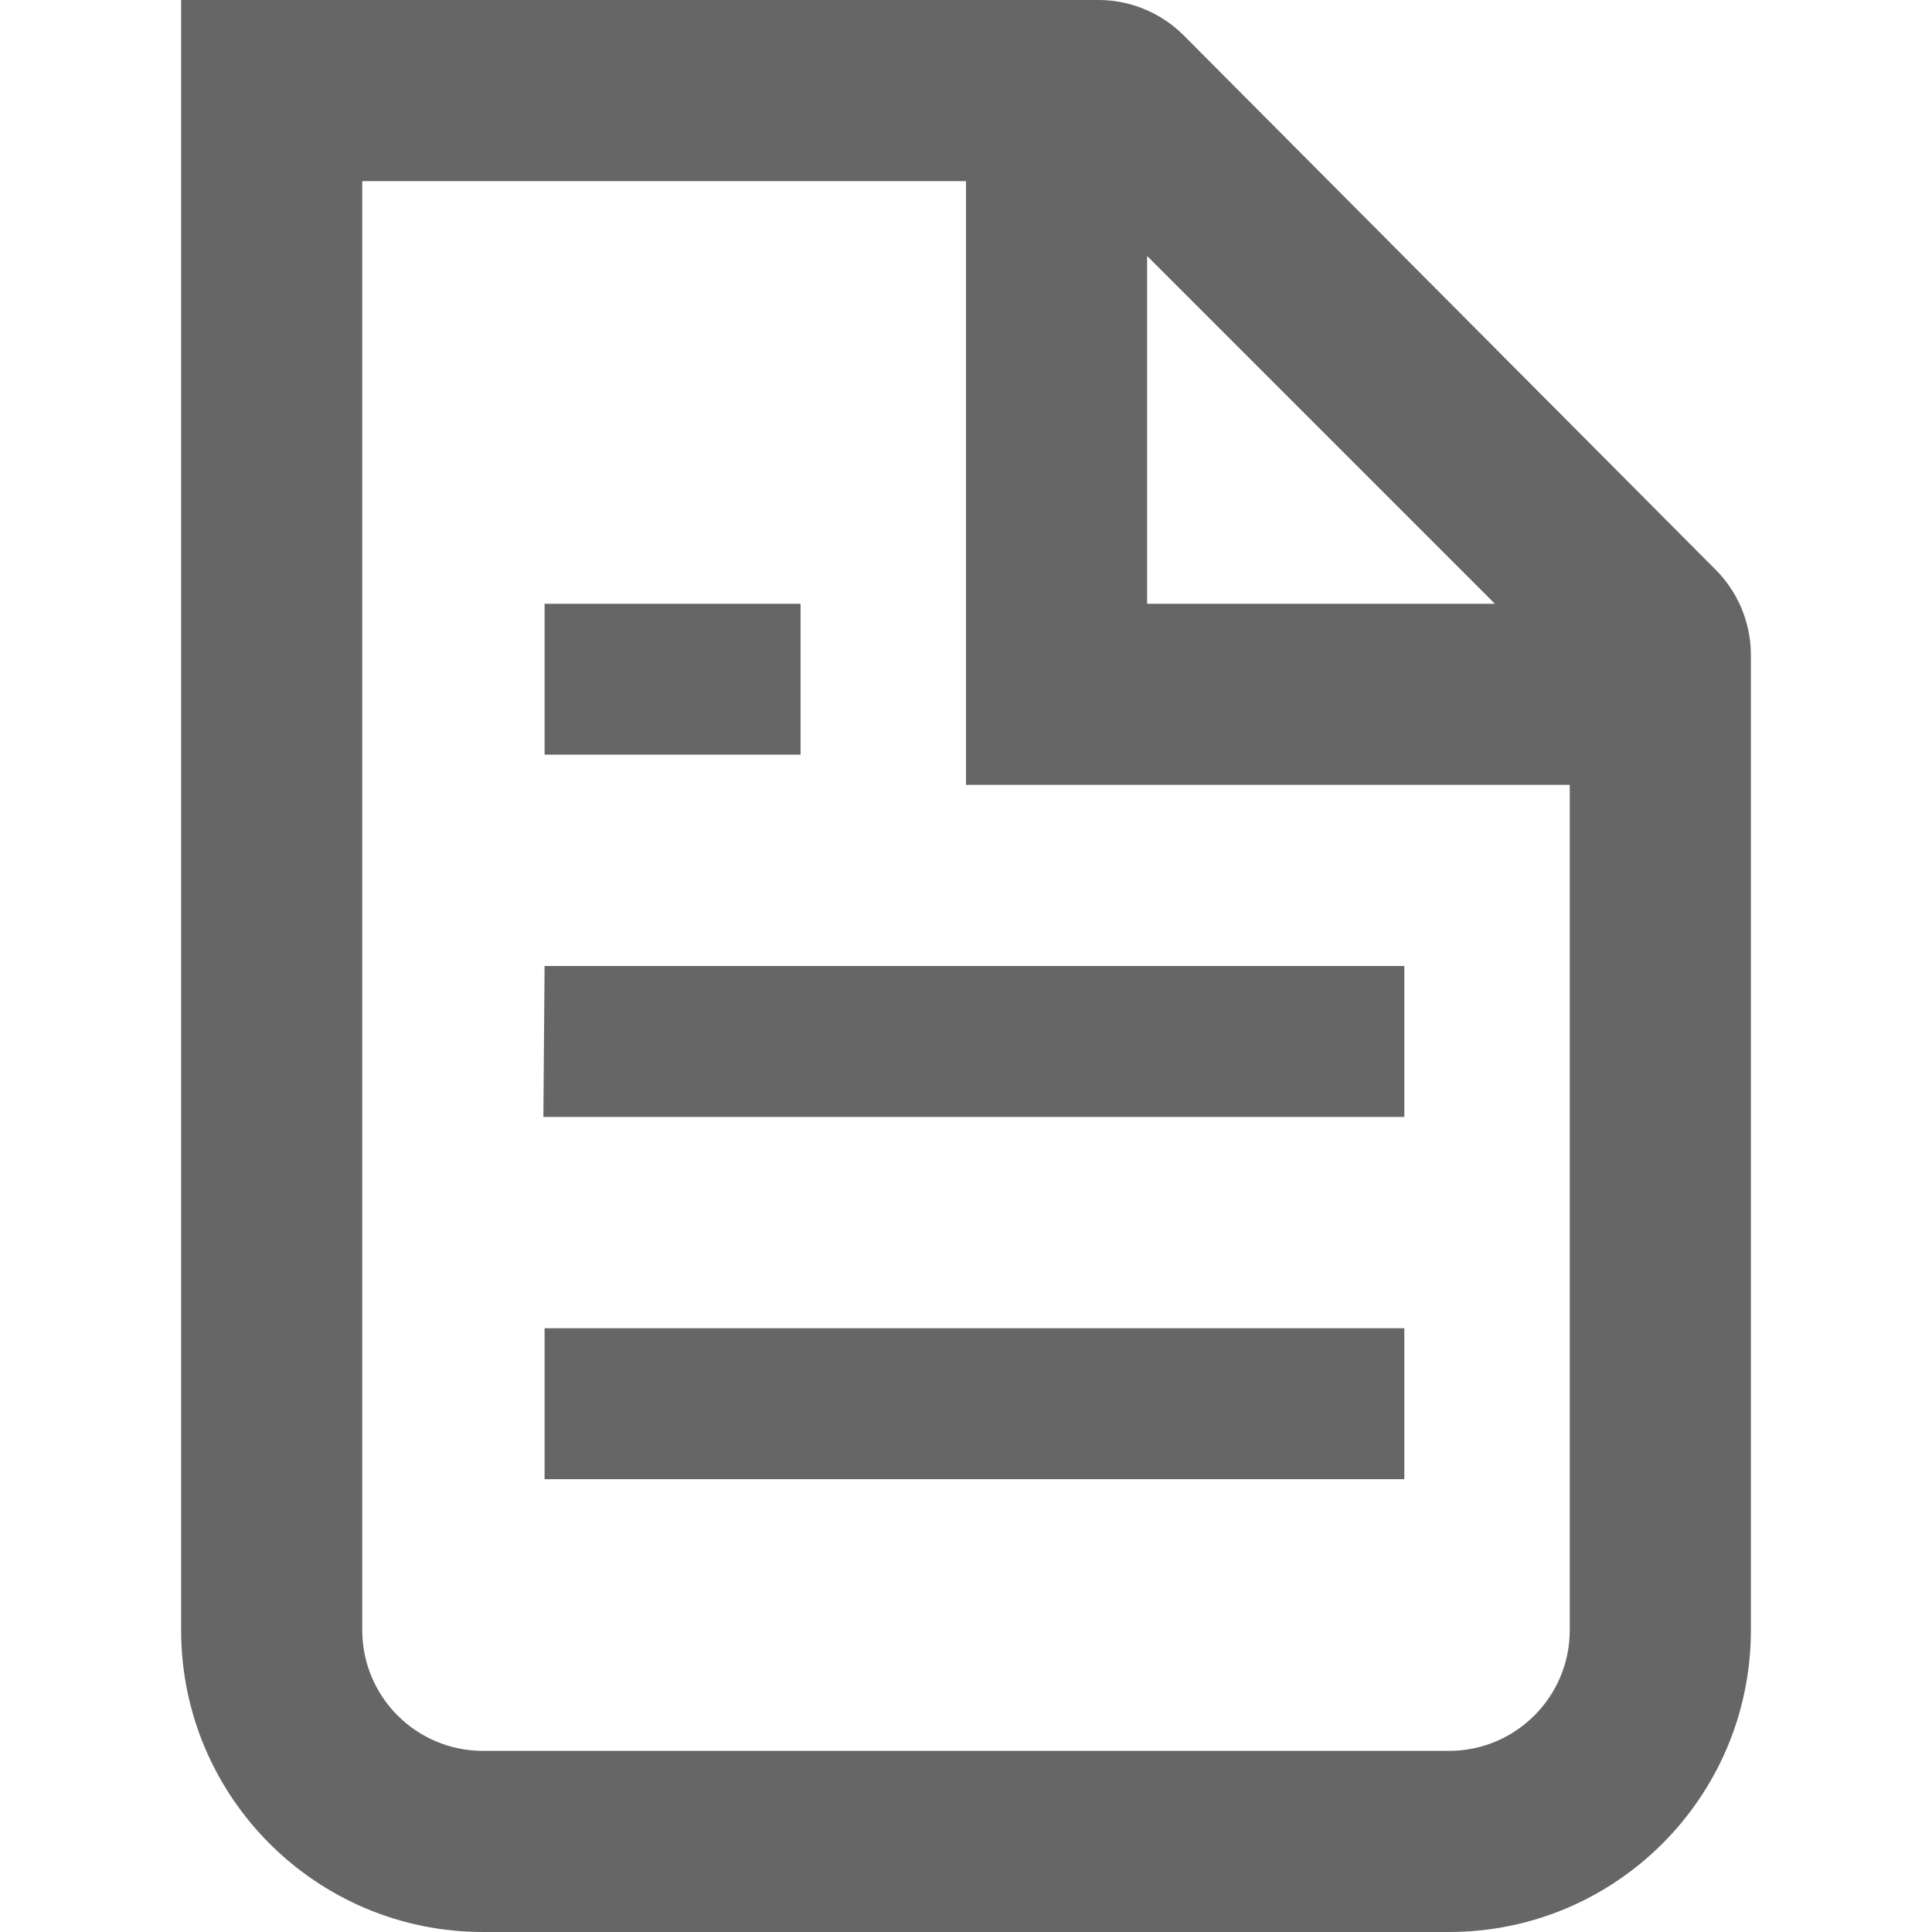
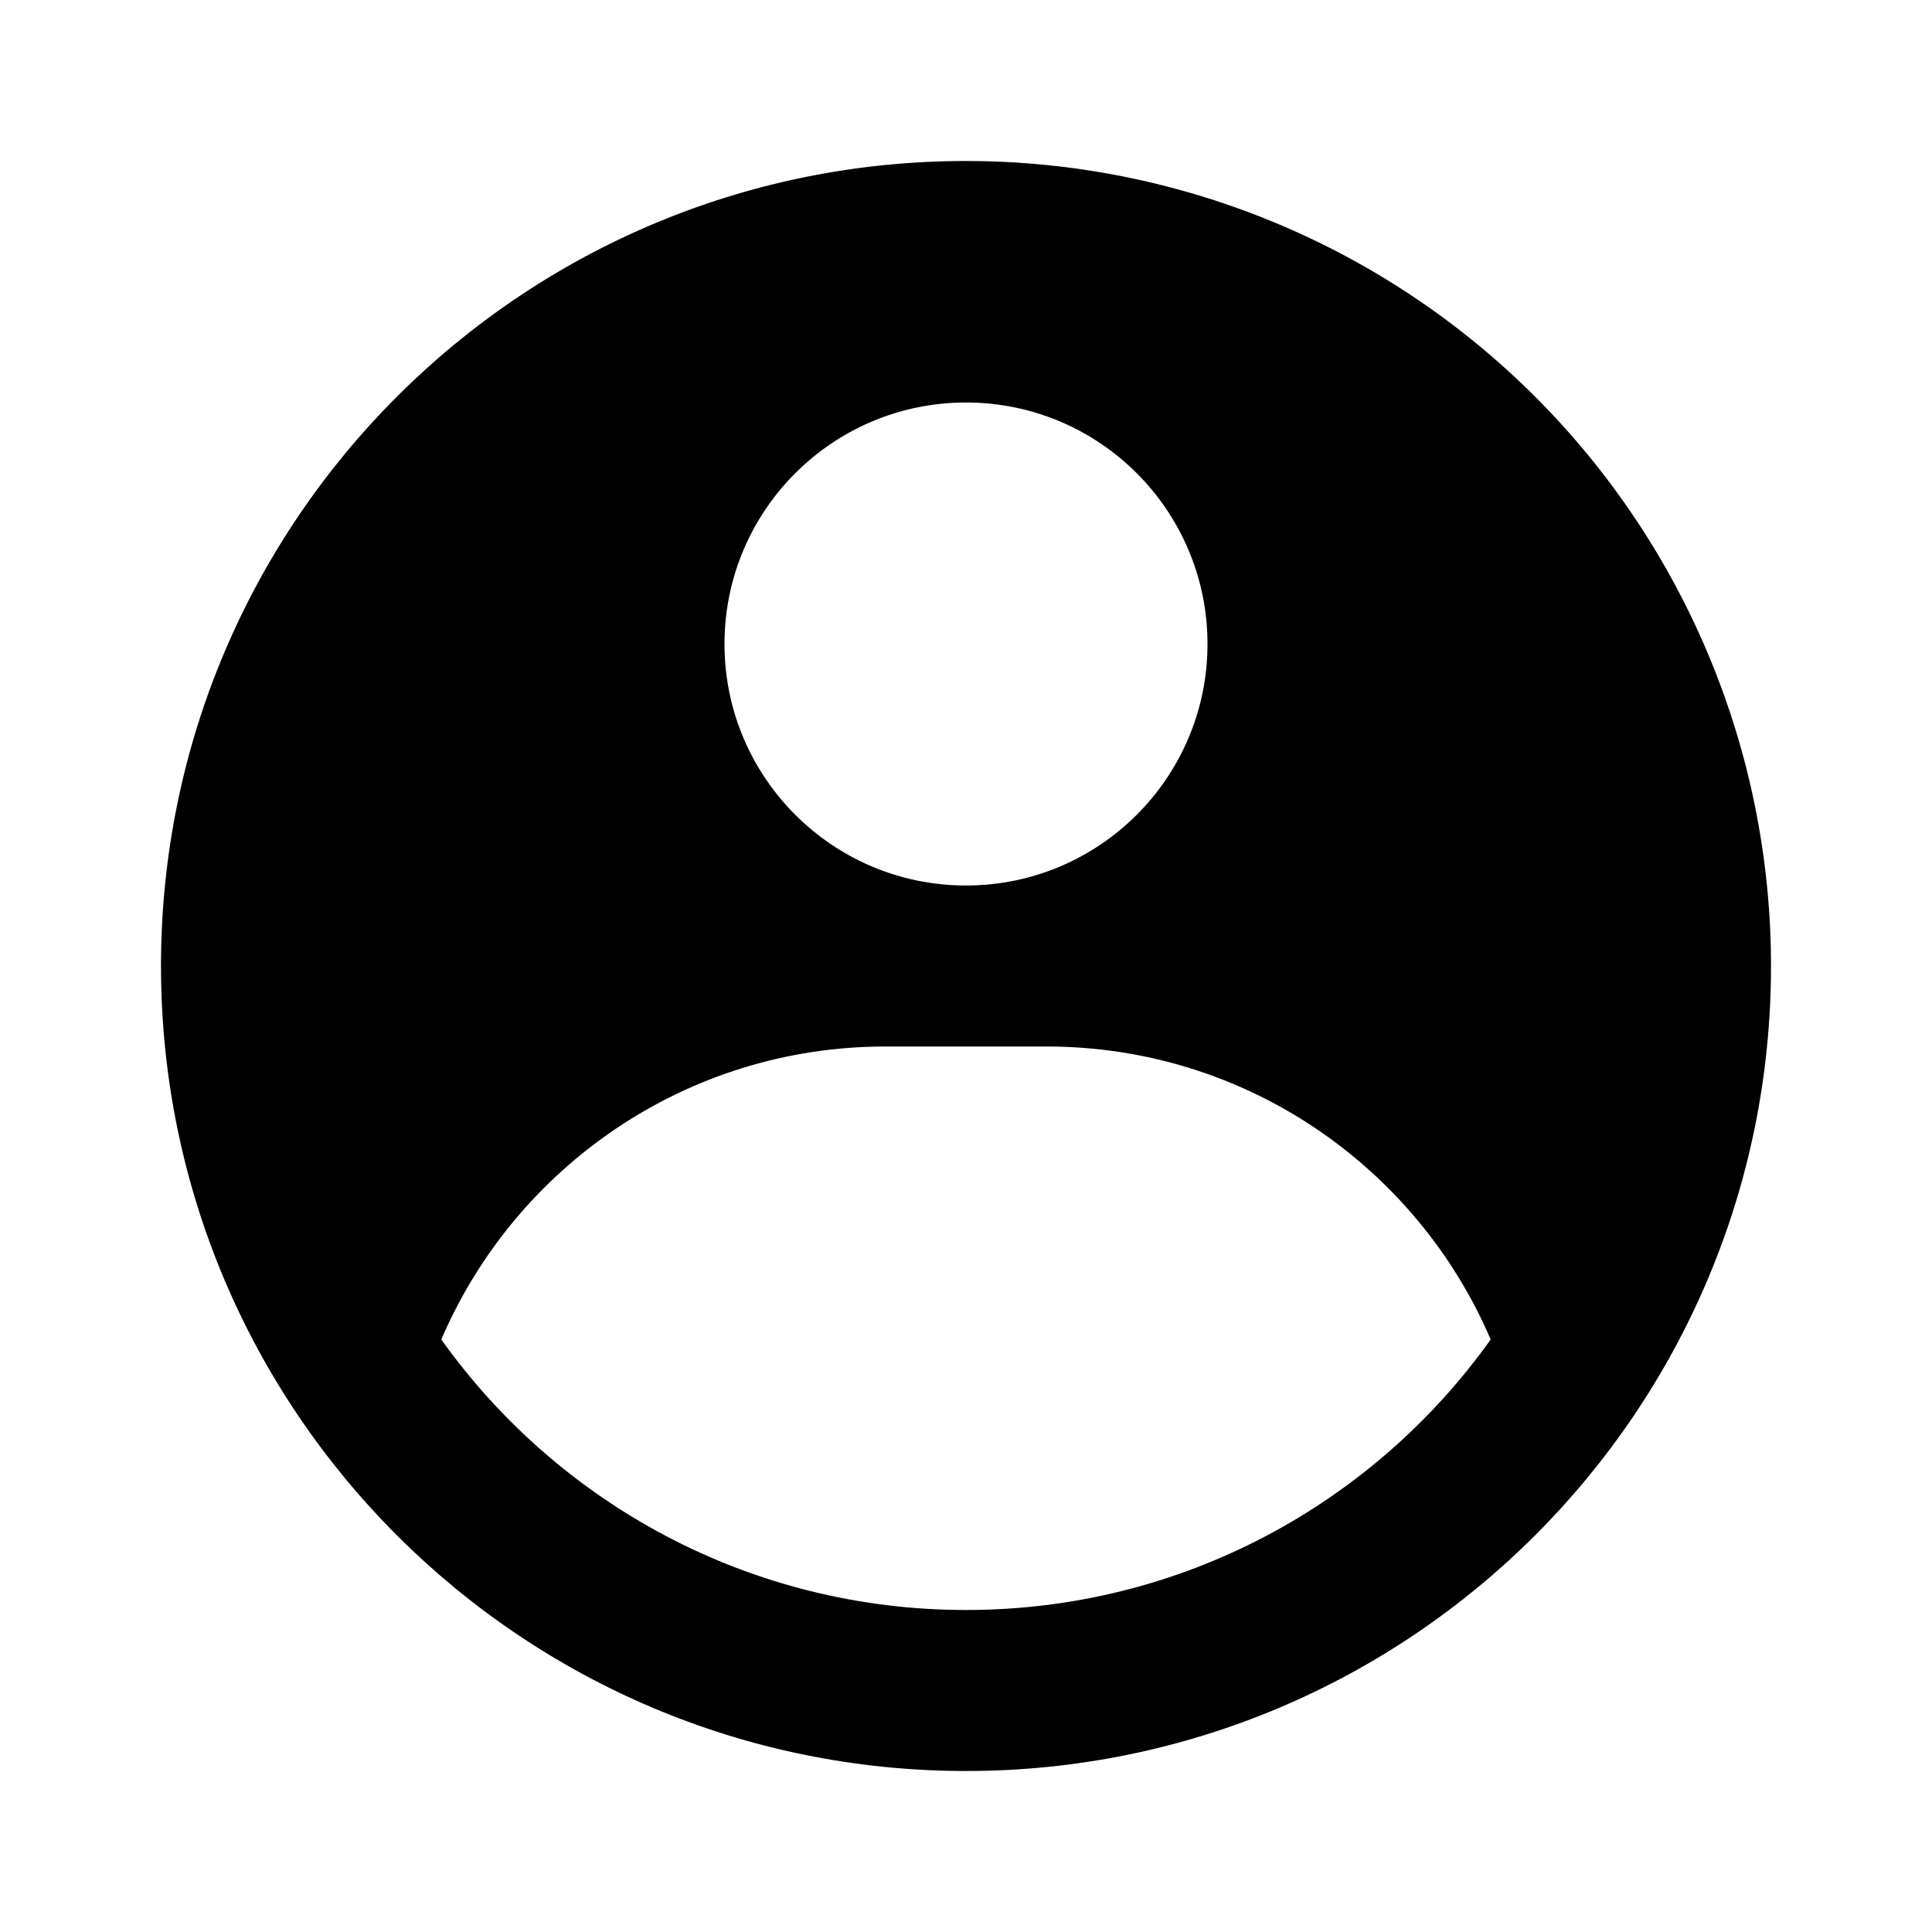
- <svg xmlns="http://www.w3.org/2000/svg" fill="none" viewBox="0 0 16 16">
-   <path d="M14.5 13.5V5.41a1 1 0 0 0-.3-.7L9.8.29A1 1 0 0 0 9.08 0H1.5v13.5A2.5 2.5 0 0 0 4 16h8a2.5 2.5 0 0 0 2.5-2.5m-1.5 0v-7H8v-5H3v12a1 1 0 0 0 1 1h8a1 1 0 0 0 1-1M9.5 5V2.12L12.38 5zM5.13 5h-.62v1.25h2.12V5zm-.62 3h7.12v1.25H4.5zm.62 3h-.62v1.25h7.12V11z" clip-rule="evenodd" fill="#666" fill-rule="evenodd" />
+ <svg xmlns="http://www.w3.org/2000/svg" width="800px" height="800px" viewBox="0 0 512 512" version="1.1">
+   <g id="Page-1" stroke="none" stroke-width="1" fill="none" fill-rule="evenodd">
+     <g id="drop" fill="#000000" transform="translate(42.66667, 42.66667)">
+       <path d="M213.333,3.55271368e-14 C269.913,3.55271368e-14 324.175,22.476 364.183,62.484 C404.191,102.492 426.667,156.754 426.667,213.333 C426.667,331.154 331.154,426.667 213.333,426.667 C95.513,426.667 2.84217094e-14,331.154 2.84217094e-14,213.333 C2.84217094e-14,95.513 95.513,3.55271368e-14 213.333,3.55271368e-14 Z M234.667,234.667 L192,234.667 C139.185,234.667 93.842,266.654 74.285,312.315 C105.229,355.706 155.977,384 213.333,384 C270.69,384 321.437,355.706 352.382,312.312 C332.825,266.654 287.481,234.667 234.667,234.667 L234.667,234.667 Z M213.333,64 C177.987,64 149.333,92.654 149.333,128 C149.333,163.346 177.987,192 213.333,192 C248.68,192 277.333,163.346 277.333,128 C277.333,92.654 248.68,64 213.333,64 Z" id="Combined-Shape">
+ 
+ </path>
+     </g>
+   </g>
</svg>
